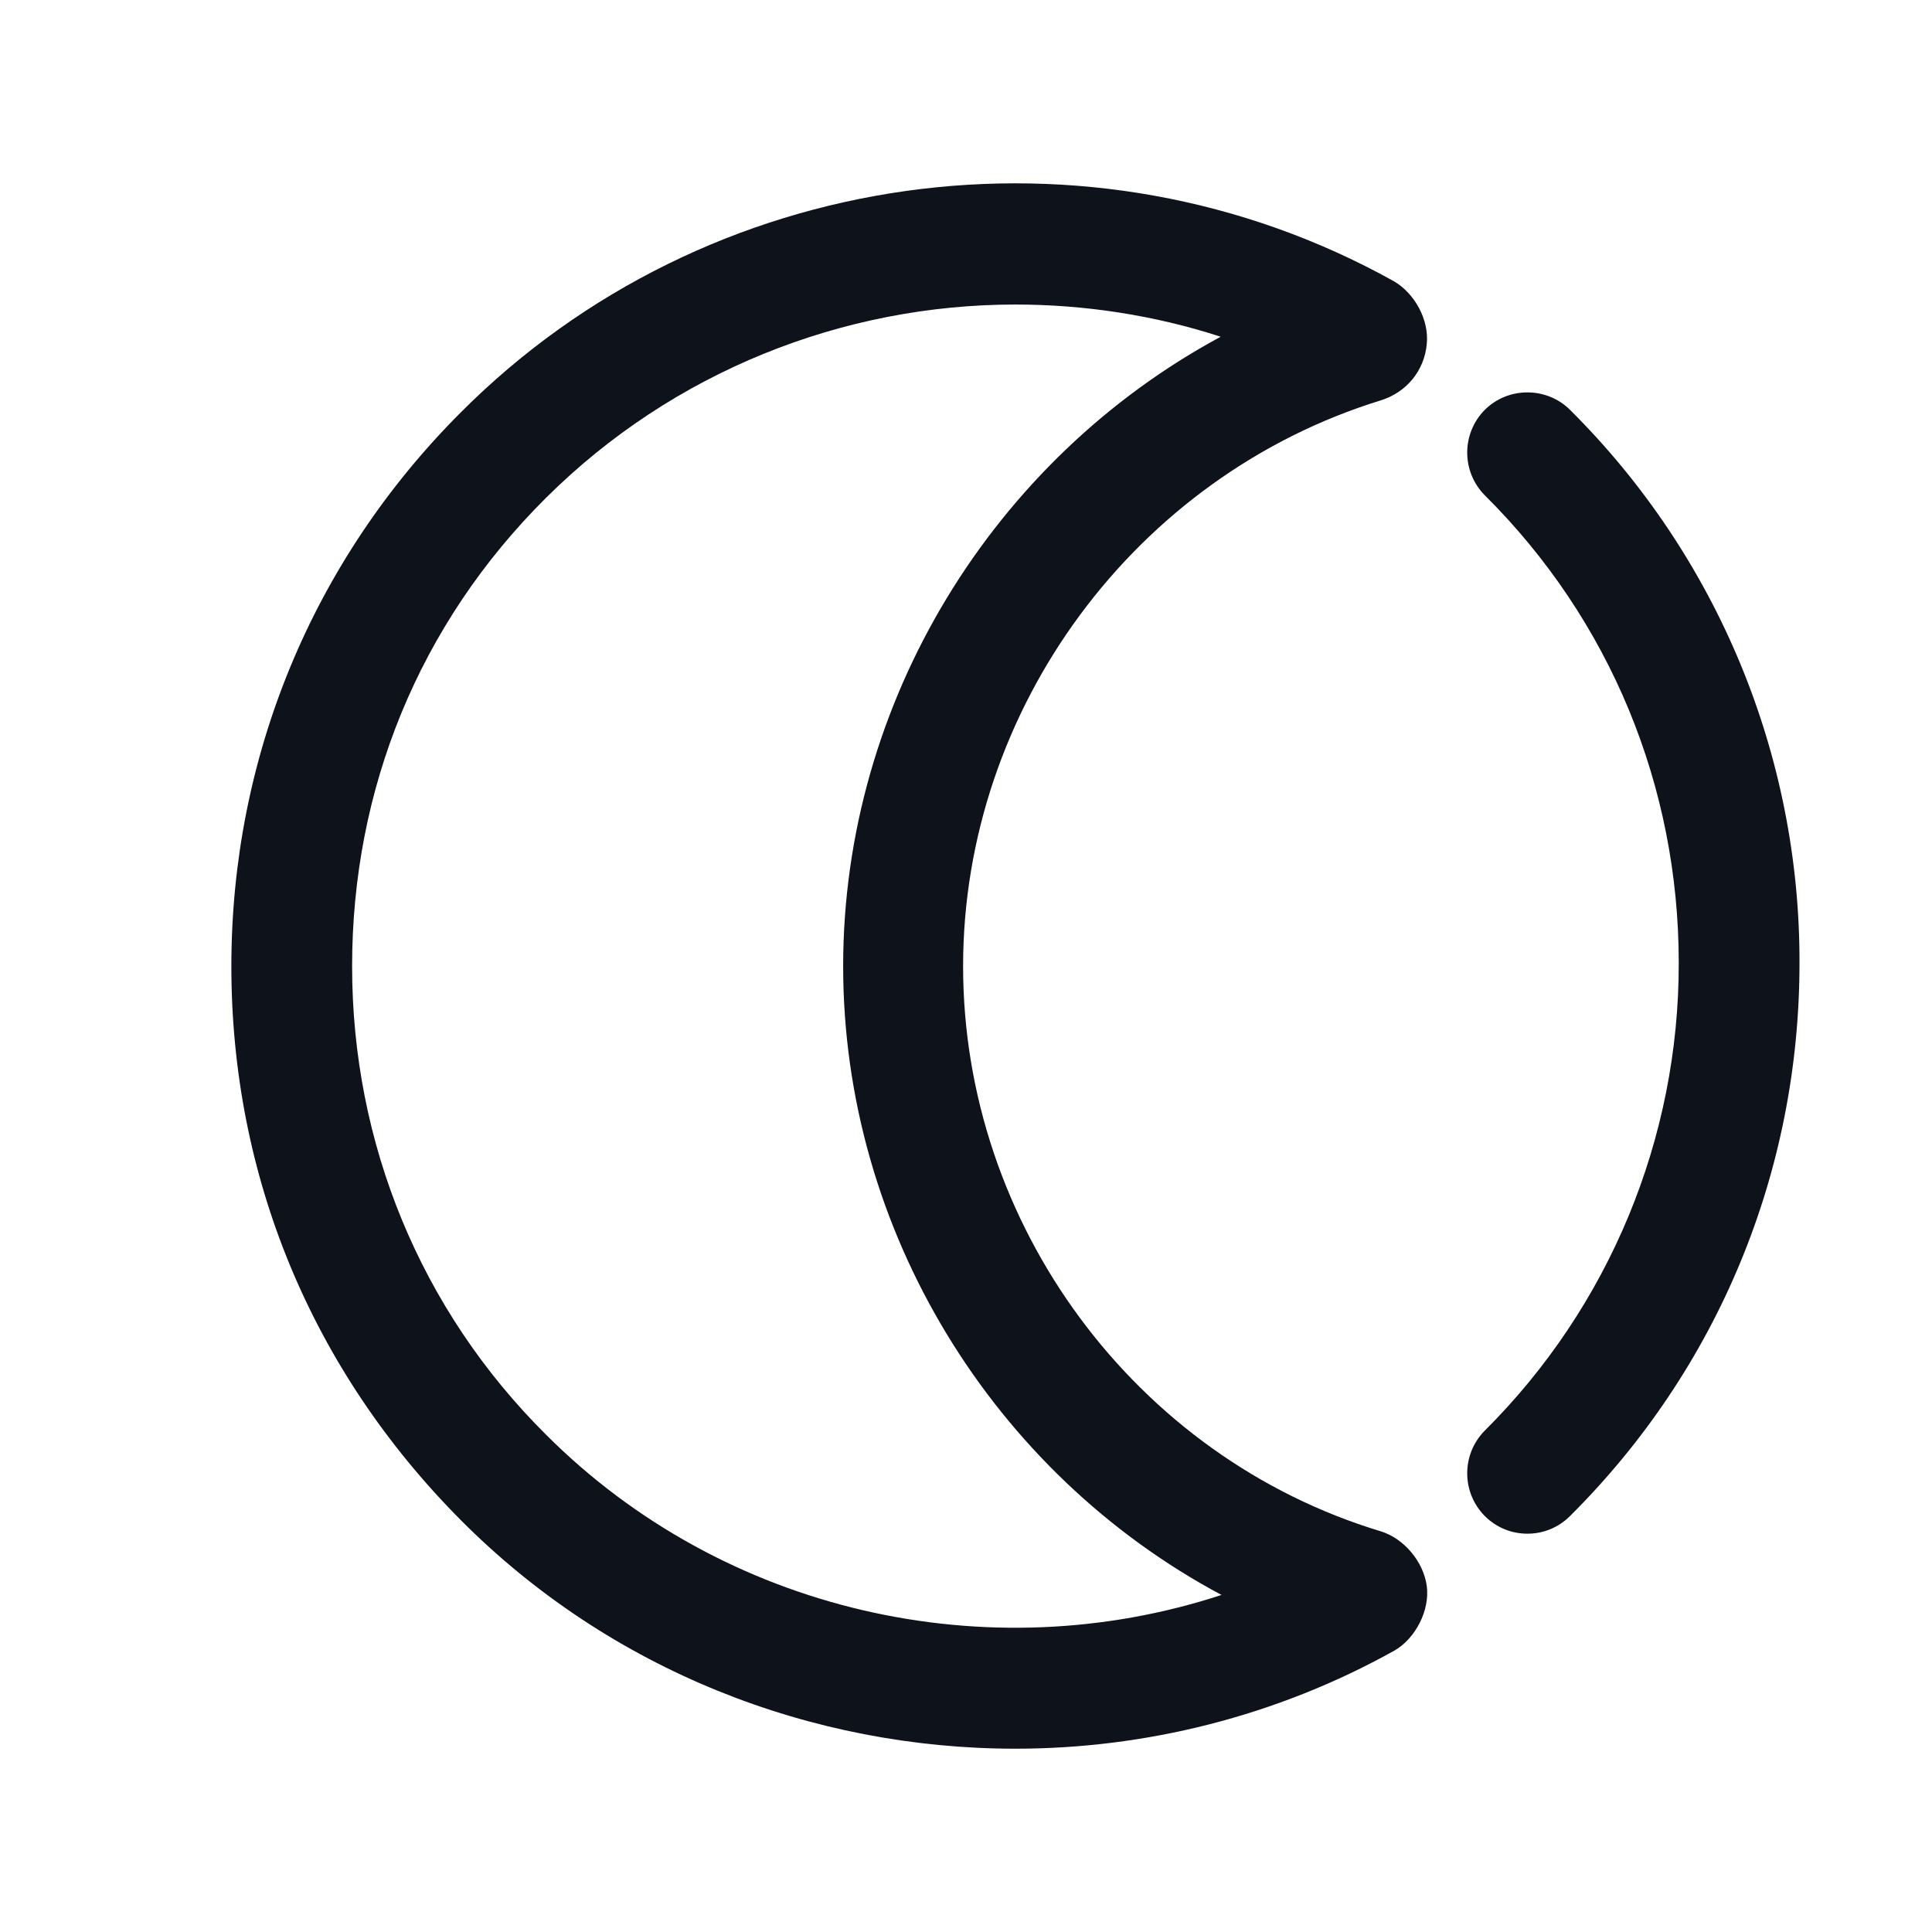
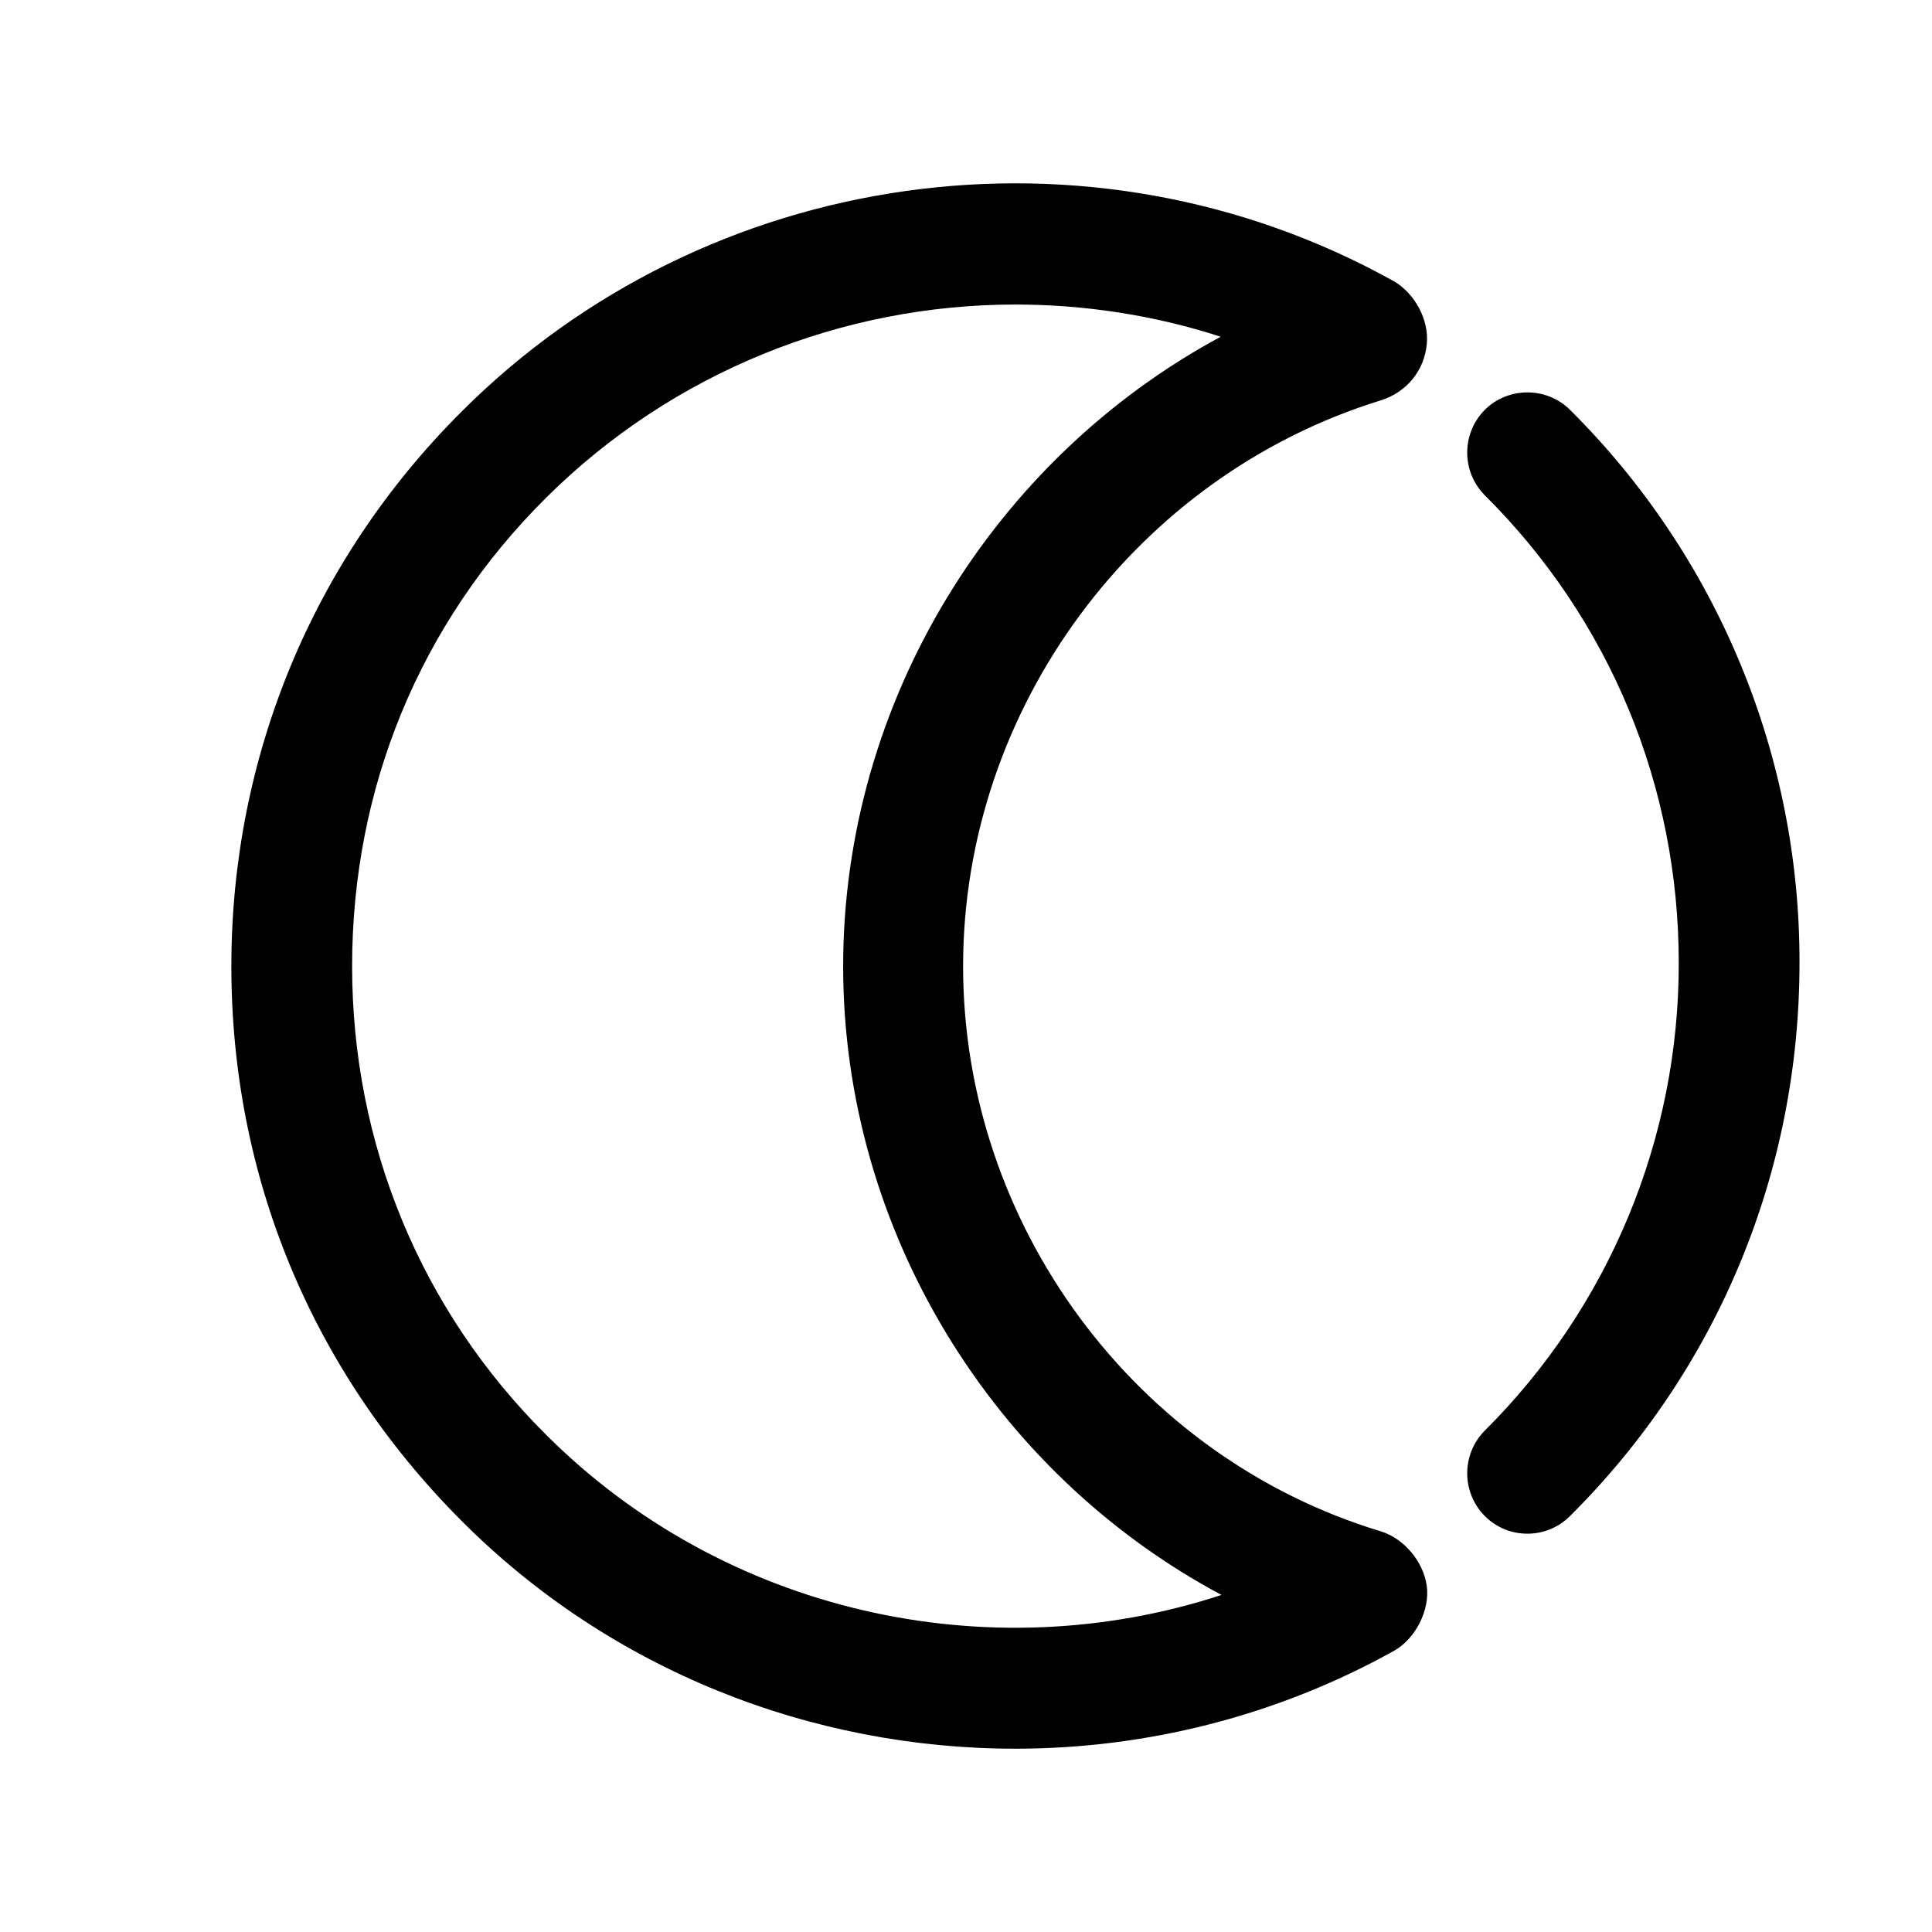
<svg xmlns="http://www.w3.org/2000/svg" width="24" height="24" fill="none" viewBox="0 0 24 24">
-   <path fill="#0E121B" d="M12.614 21.723c-2.53 0-5.03-.97-6.89-2.84-1.86-1.87-2.85-4.28-2.85-6.88 0-2.6 1.01-5.04 2.85-6.88 3.05-3.06 7.82-3.73 11.59-1.63.26.15.44.48.41.78-.03.33-.25.6-.57.7-3.05.94-5.19 3.83-5.19 7.03 0 3.21 2.14 6.1 5.19 7.02.29.09.53.38.57.68.04.3-.14.65-.4.8-1.47.82-3.1 1.22-4.71 1.22Zm0-17.94c-2.14 0-4.25.83-5.83 2.4-1.58 1.57-2.41 3.62-2.41 5.82s.85 4.27 2.41 5.82c2.21 2.21 5.49 2.94 8.39 1.99-2.83-1.51-4.7-4.52-4.7-7.81s1.87-6.3 4.69-7.82c-.83-.27-1.7-.4-2.55-.4Zm3.97 1.02s.01 0 .02.01c0 0-.01 0-.02-.01ZM18.974 19.052c-.19 0-.38-.07-.53-.22a.754.754 0 0 1 0-1.06 8.179 8.179 0 0 0 2.41-5.81c0-2.19-.85-4.26-2.41-5.81a.754.754 0 0 1 0-1.06c.29-.29.77-.29 1.06 0a9.653 9.653 0 0 1 2.85 6.87c0 2.59-1.01 5.04-2.85 6.87-.15.15-.34.22-.53.22Z" />
+   <path fill="currentColor" d="M12.614 21.723c-2.53 0-5.03-.97-6.89-2.84-1.86-1.87-2.85-4.28-2.85-6.88 0-2.6 1.01-5.04 2.85-6.88 3.05-3.06 7.82-3.73 11.59-1.63.26.15.44.48.41.78-.03.33-.25.6-.57.7-3.05.94-5.19 3.83-5.19 7.03 0 3.21 2.14 6.1 5.19 7.02.29.09.53.38.57.68.04.3-.14.65-.4.8-1.47.82-3.1 1.22-4.71 1.22Zm0-17.94c-2.14 0-4.25.83-5.83 2.4-1.58 1.57-2.41 3.62-2.41 5.82s.85 4.27 2.41 5.82c2.21 2.21 5.49 2.94 8.39 1.99-2.83-1.51-4.7-4.52-4.7-7.81s1.87-6.3 4.69-7.82c-.83-.27-1.7-.4-2.55-.4Zm3.97 1.02s.01 0 .02.01c0 0-.01 0-.02-.01ZM18.974 19.052c-.19 0-.38-.07-.53-.22a.754.754 0 0 1 0-1.06 8.179 8.179 0 0 0 2.41-5.81c0-2.19-.85-4.26-2.41-5.81a.754.754 0 0 1 0-1.06c.29-.29.77-.29 1.06 0a9.653 9.653 0 0 1 2.85 6.87c0 2.59-1.01 5.04-2.85 6.87-.15.15-.34.22-.53.22Z" />
</svg>
